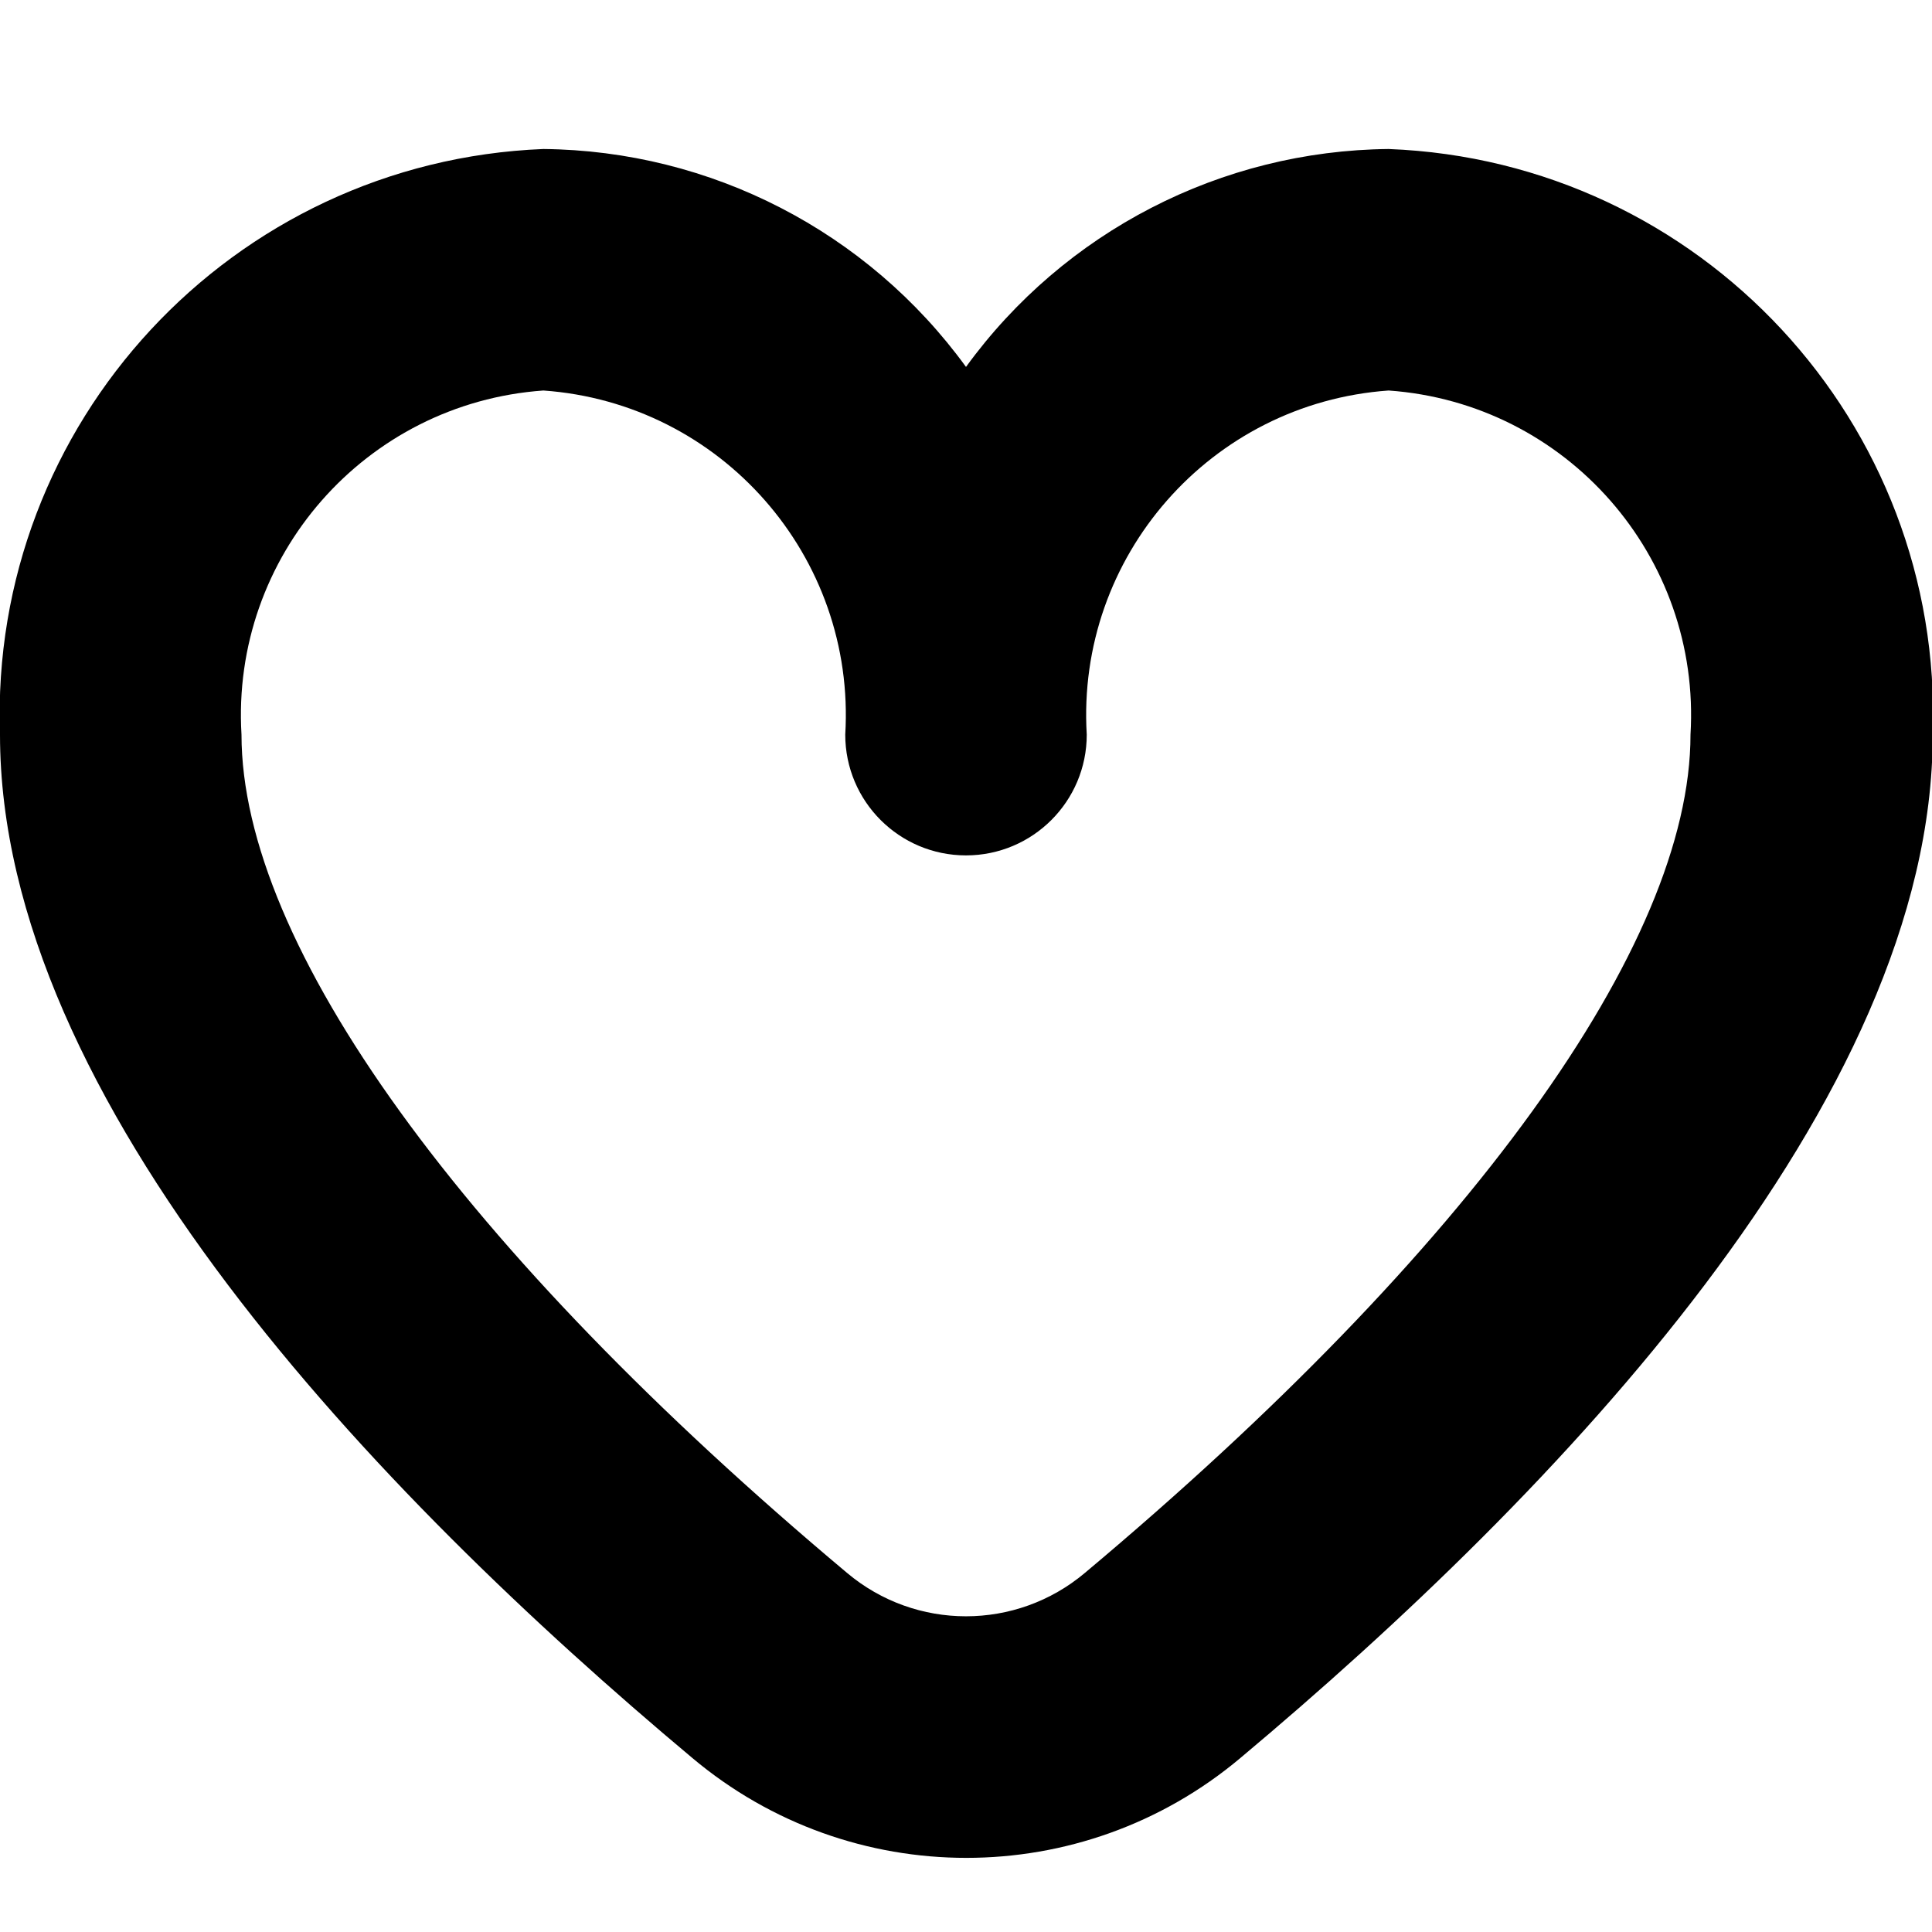
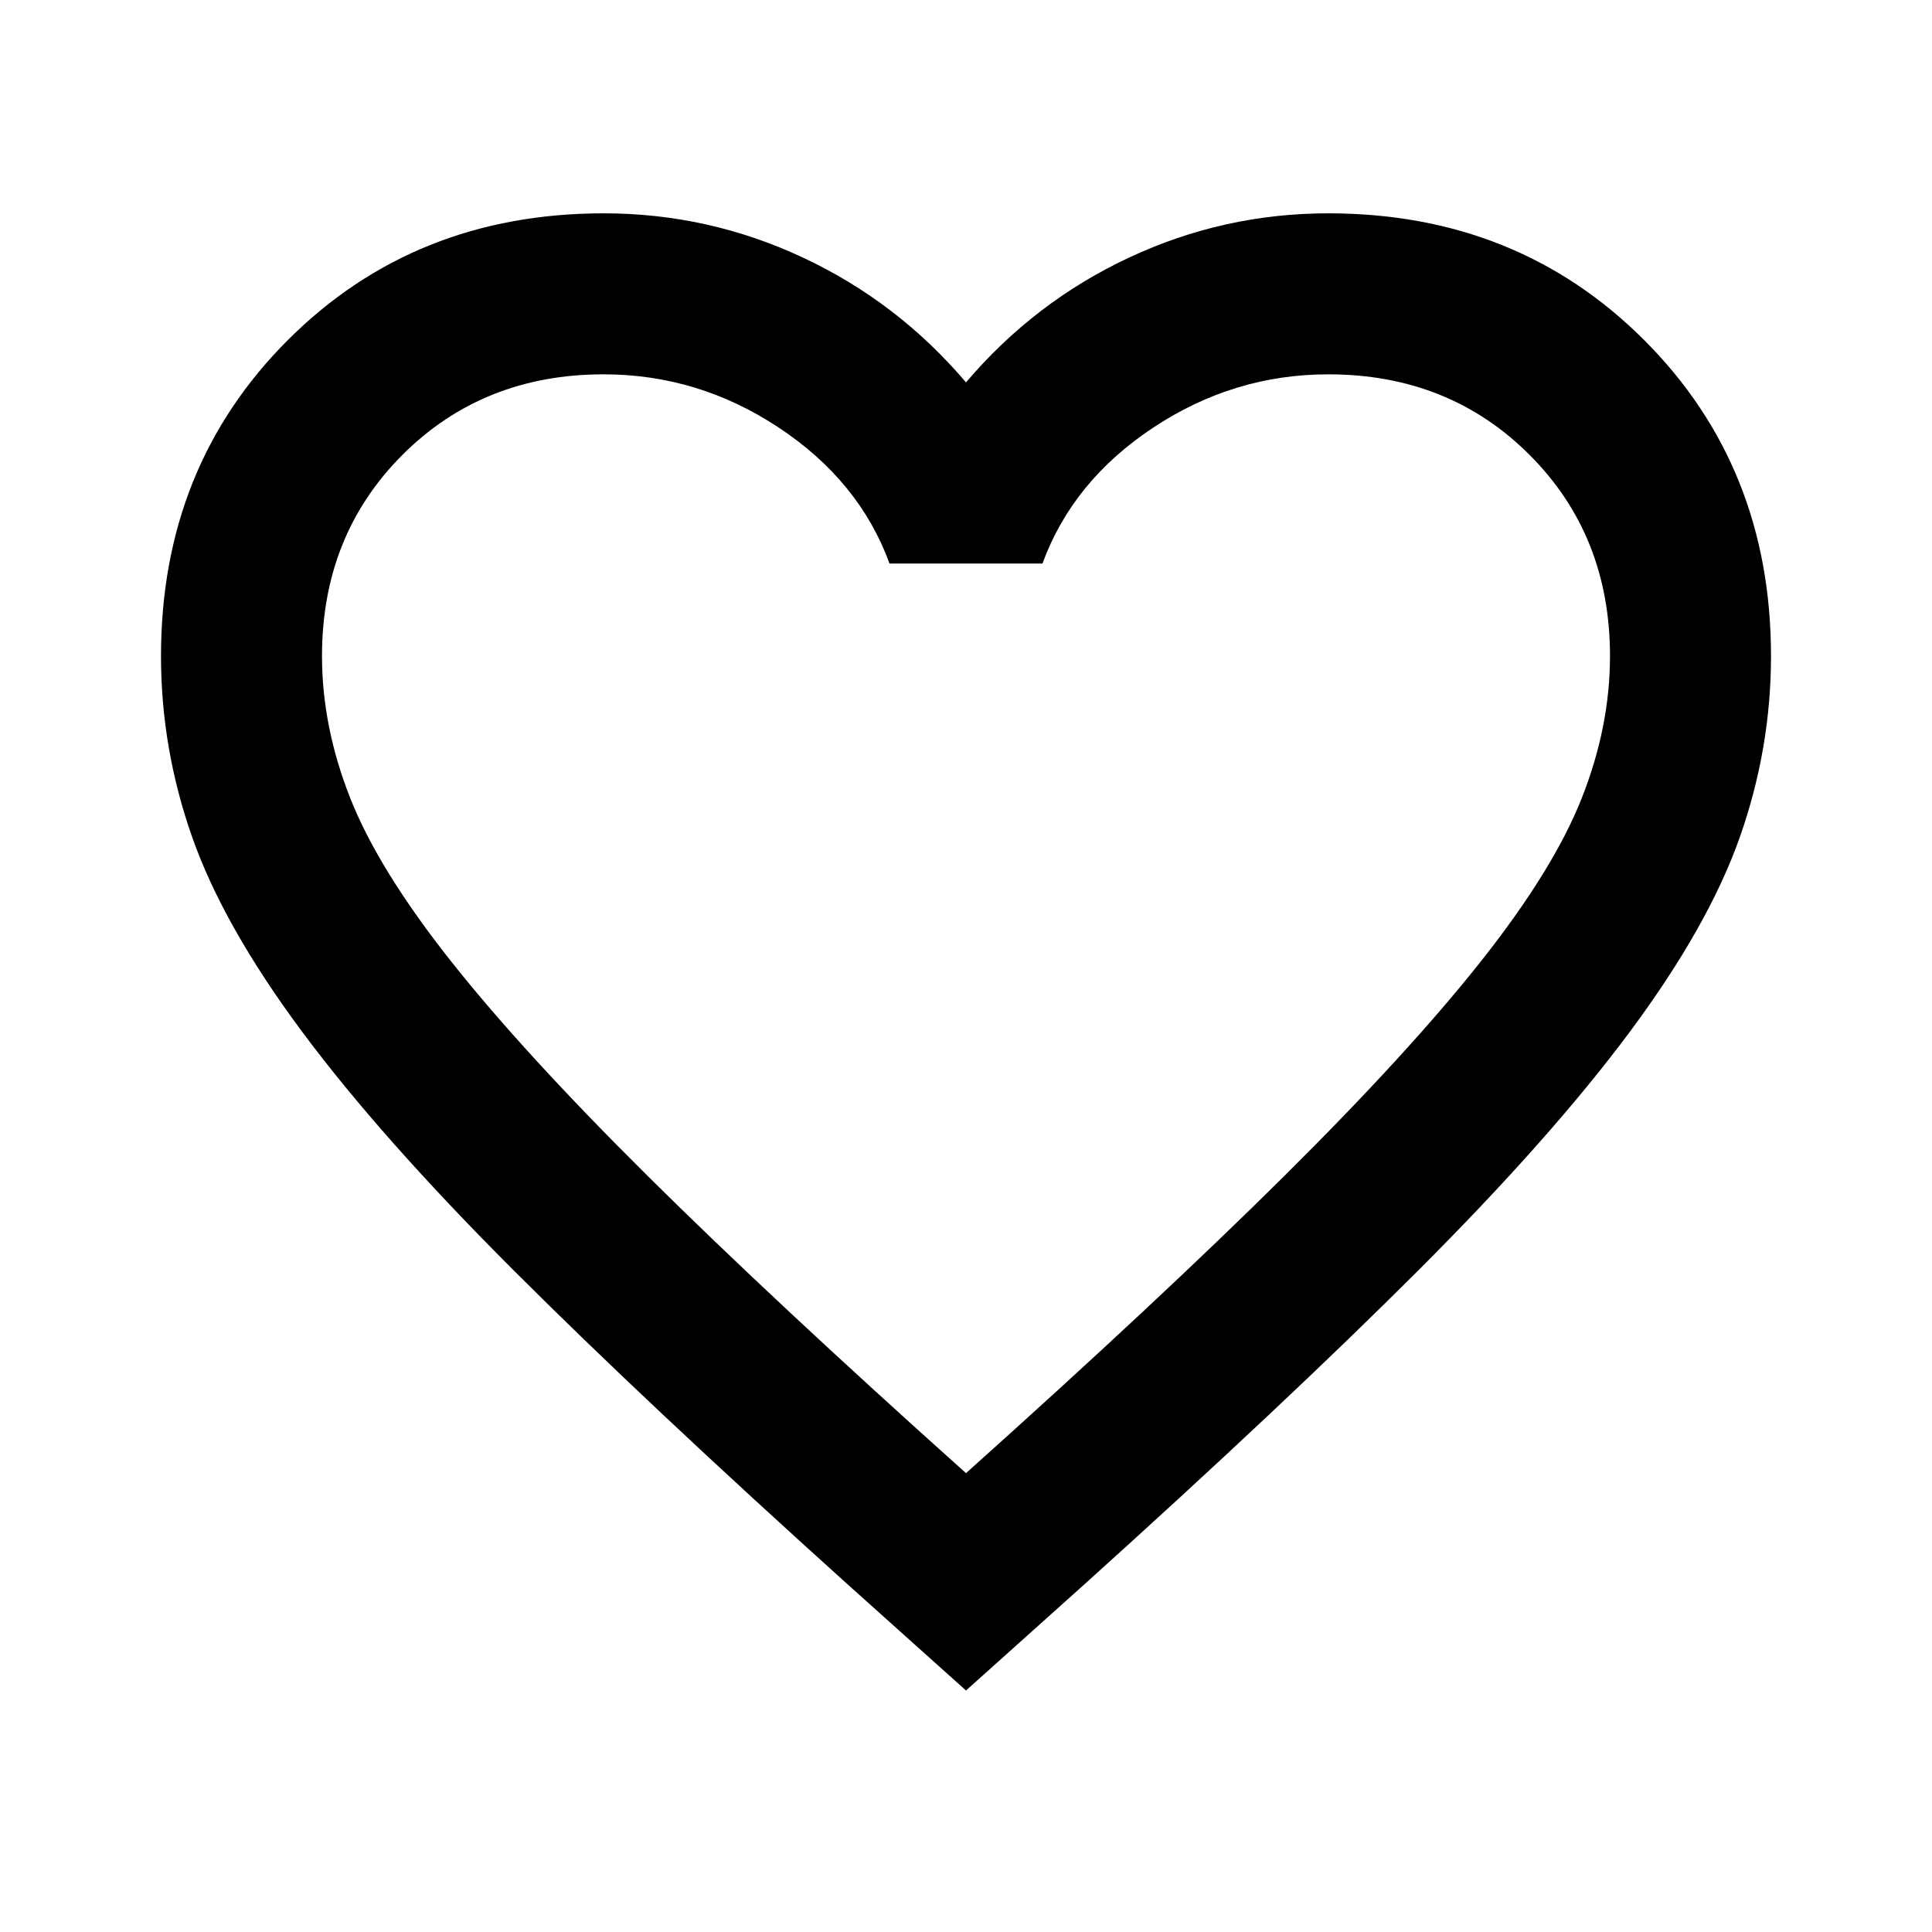
- <svg xmlns="http://www.w3.org/2000/svg" id="Bold" viewBox="0 0 24 24" width="512" height="512">
-   <path d="M17.25,1.851A6.568,6.568,0,0,0,12,4.558,6.568,6.568,0,0,0,6.75,1.851,7.035,7.035,0,0,0,0,9.126c0,4.552,4.674,9.425,8.6,12.712a5.29,5.29,0,0,0,6.809,0c3.922-3.287,8.6-8.16,8.6-12.712A7.035,7.035,0,0,0,17.25,1.851ZM13.477,19.539a2.294,2.294,0,0,1-2.955,0C5.742,15.531,3,11.736,3,9.126A4.043,4.043,0,0,1,6.75,4.851,4.043,4.043,0,0,1,10.5,9.126a1.5,1.5,0,0,0,3,0,4.043,4.043,0,0,1,3.75-4.275A4.043,4.043,0,0,1,21,9.126C21,11.736,18.258,15.531,13.477,19.539Z" />
+ <svg xmlns="http://www.w3.org/2000/svg" height="24" viewBox="0 -960 960 960" width="24">
+   <path d="m480-120-58-52q-101-91-167-157T150-447.5Q111-500 95.5-544T80-634q0-94 63-157t157-63q52 0 99 22t81 62q34-40 81-62t99-22q94 0 157 63t63 157q0 46-15.5 90T810-447.5Q771-395 705-329T538-172l-58 52Zm0-108q96-86 158-147.5t98-107q36-45.5 50-81t14-70.5q0-60-40-100t-100-40q-47 0-87 26.5T518-680h-76q-15-41-55-67.5T300-774q-60 0-100 40t-40 100q0 35 14 70.5t50 81q36 45.5 98 107T480-228Zm0-273Z" />
</svg>
